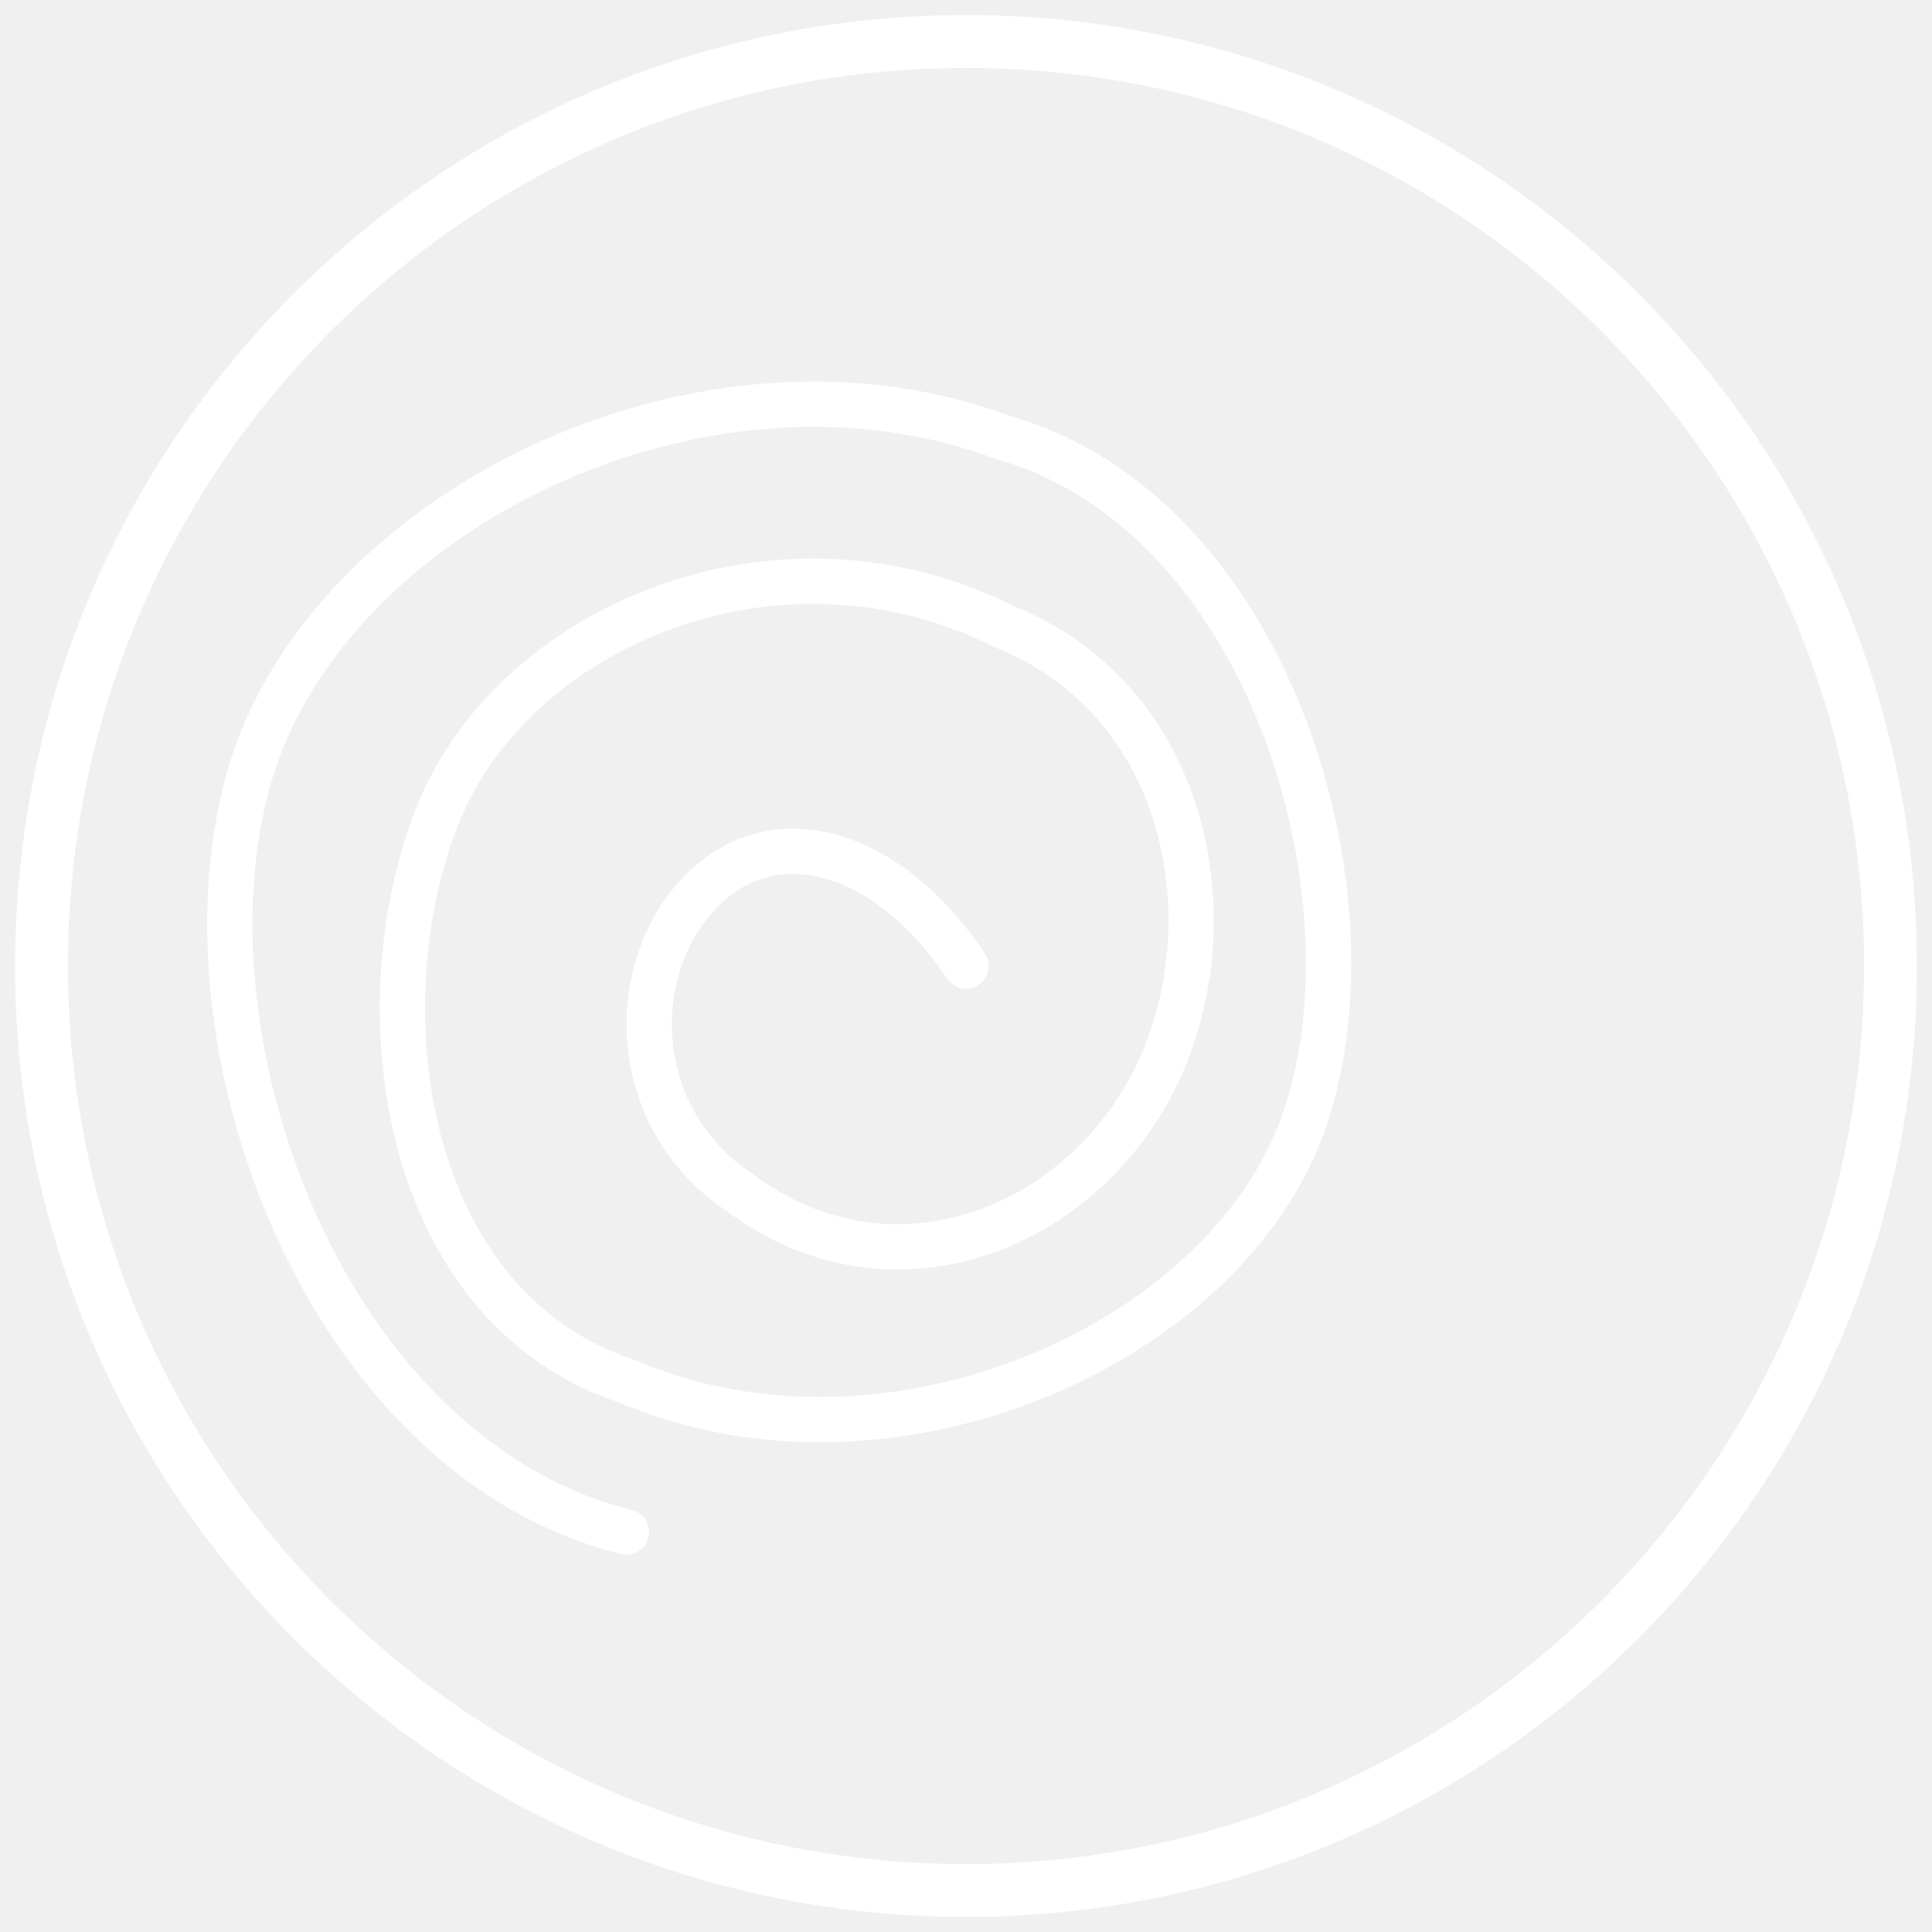
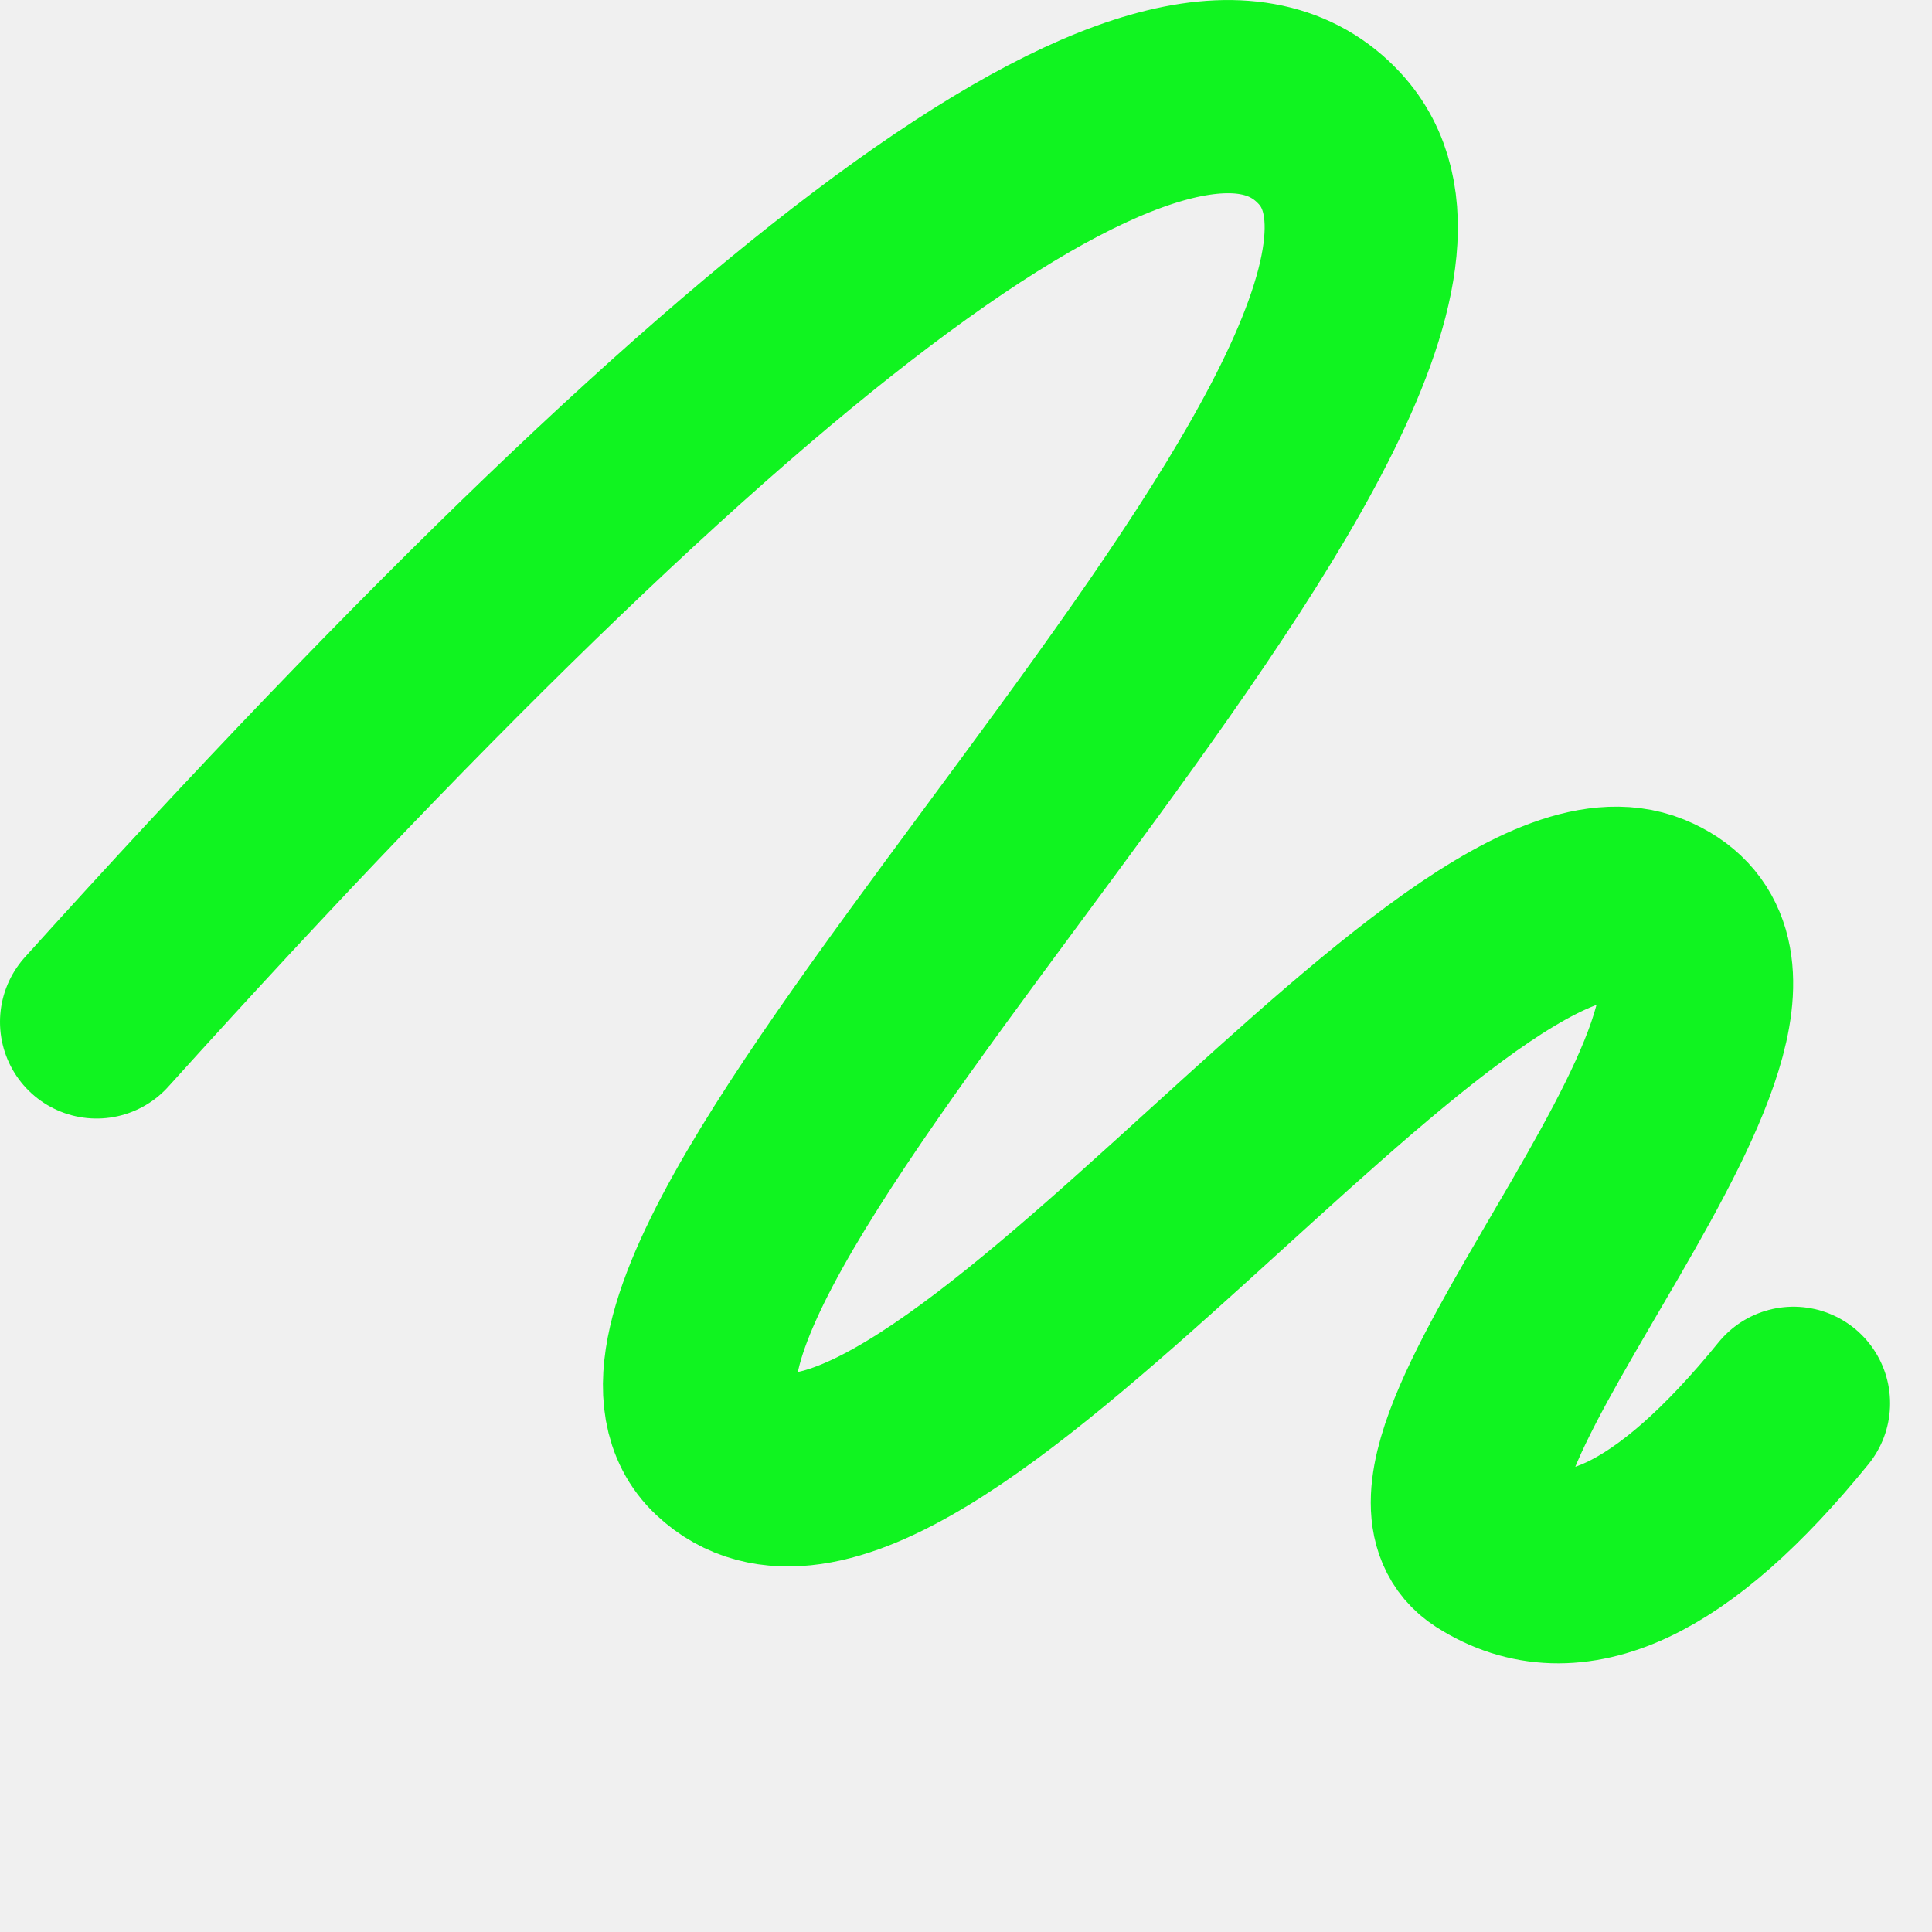
- <svg xmlns="http://www.w3.org/2000/svg" width="512" height="512" viewBox="0 0 512 512">
-   <circle cx="256" cy="256" r="245" fill="none" stroke="white" stroke-width="14" />
-   <path d="M256 256            c-20-30 -50-40 -70-20            s-20 60 10 80            c40 30 90 10 110-30            s10-100-40-120            c-60-30-130 0-150 50            s-10 130 50 150            c70 30 160-10 180-70            s-10-160-80-180            c-80-30-180 20-200 90            s20 180 100 200" fill="none" stroke="white" stroke-width="12" stroke-linecap="round" stroke-linejoin="round" />
+ <svg xmlns="http://www.w3.org/2000/svg" width="256px" height="256px" viewBox="0 0 20.00 20.00" version="1.1" fill="#000000" stroke="#000000">
+   <g id="SVGRepo_bgCarrier" stroke-width="0" />
+   <g id="SVGRepo_tracerCarrier" stroke-linecap="round" stroke-linejoin="round" stroke="#CCCCCC" stroke-width="0.08" />
+   <g id="SVGRepo_iconCarrier">
+     <g id="Free-Icons" stroke-width="2" fill="none" fill-rule="evenodd" stroke-linecap="round" stroke-linejoin="round">
+       <g transform="translate(-377, -601)" id="Group" stroke="#10f420" stroke-width="2">
+         <g transform="translate(375, 598)" id="Shape">
+           <path d="M3,13.579 C9.989,5.835 14.244,2.786 15.765,4.434 C18.047,6.905 7.556,16.146 9.478,17.954 C11.401,19.763 16.996,11.572 19.058,12.411 C21.12,13.25 16.115,18.172 17.406,19 C18.266,19.551 19.319,19.061 20.566,17.527"> </path>
+         </g>
+       </g>
+     </g>
+   </g>
</svg>
